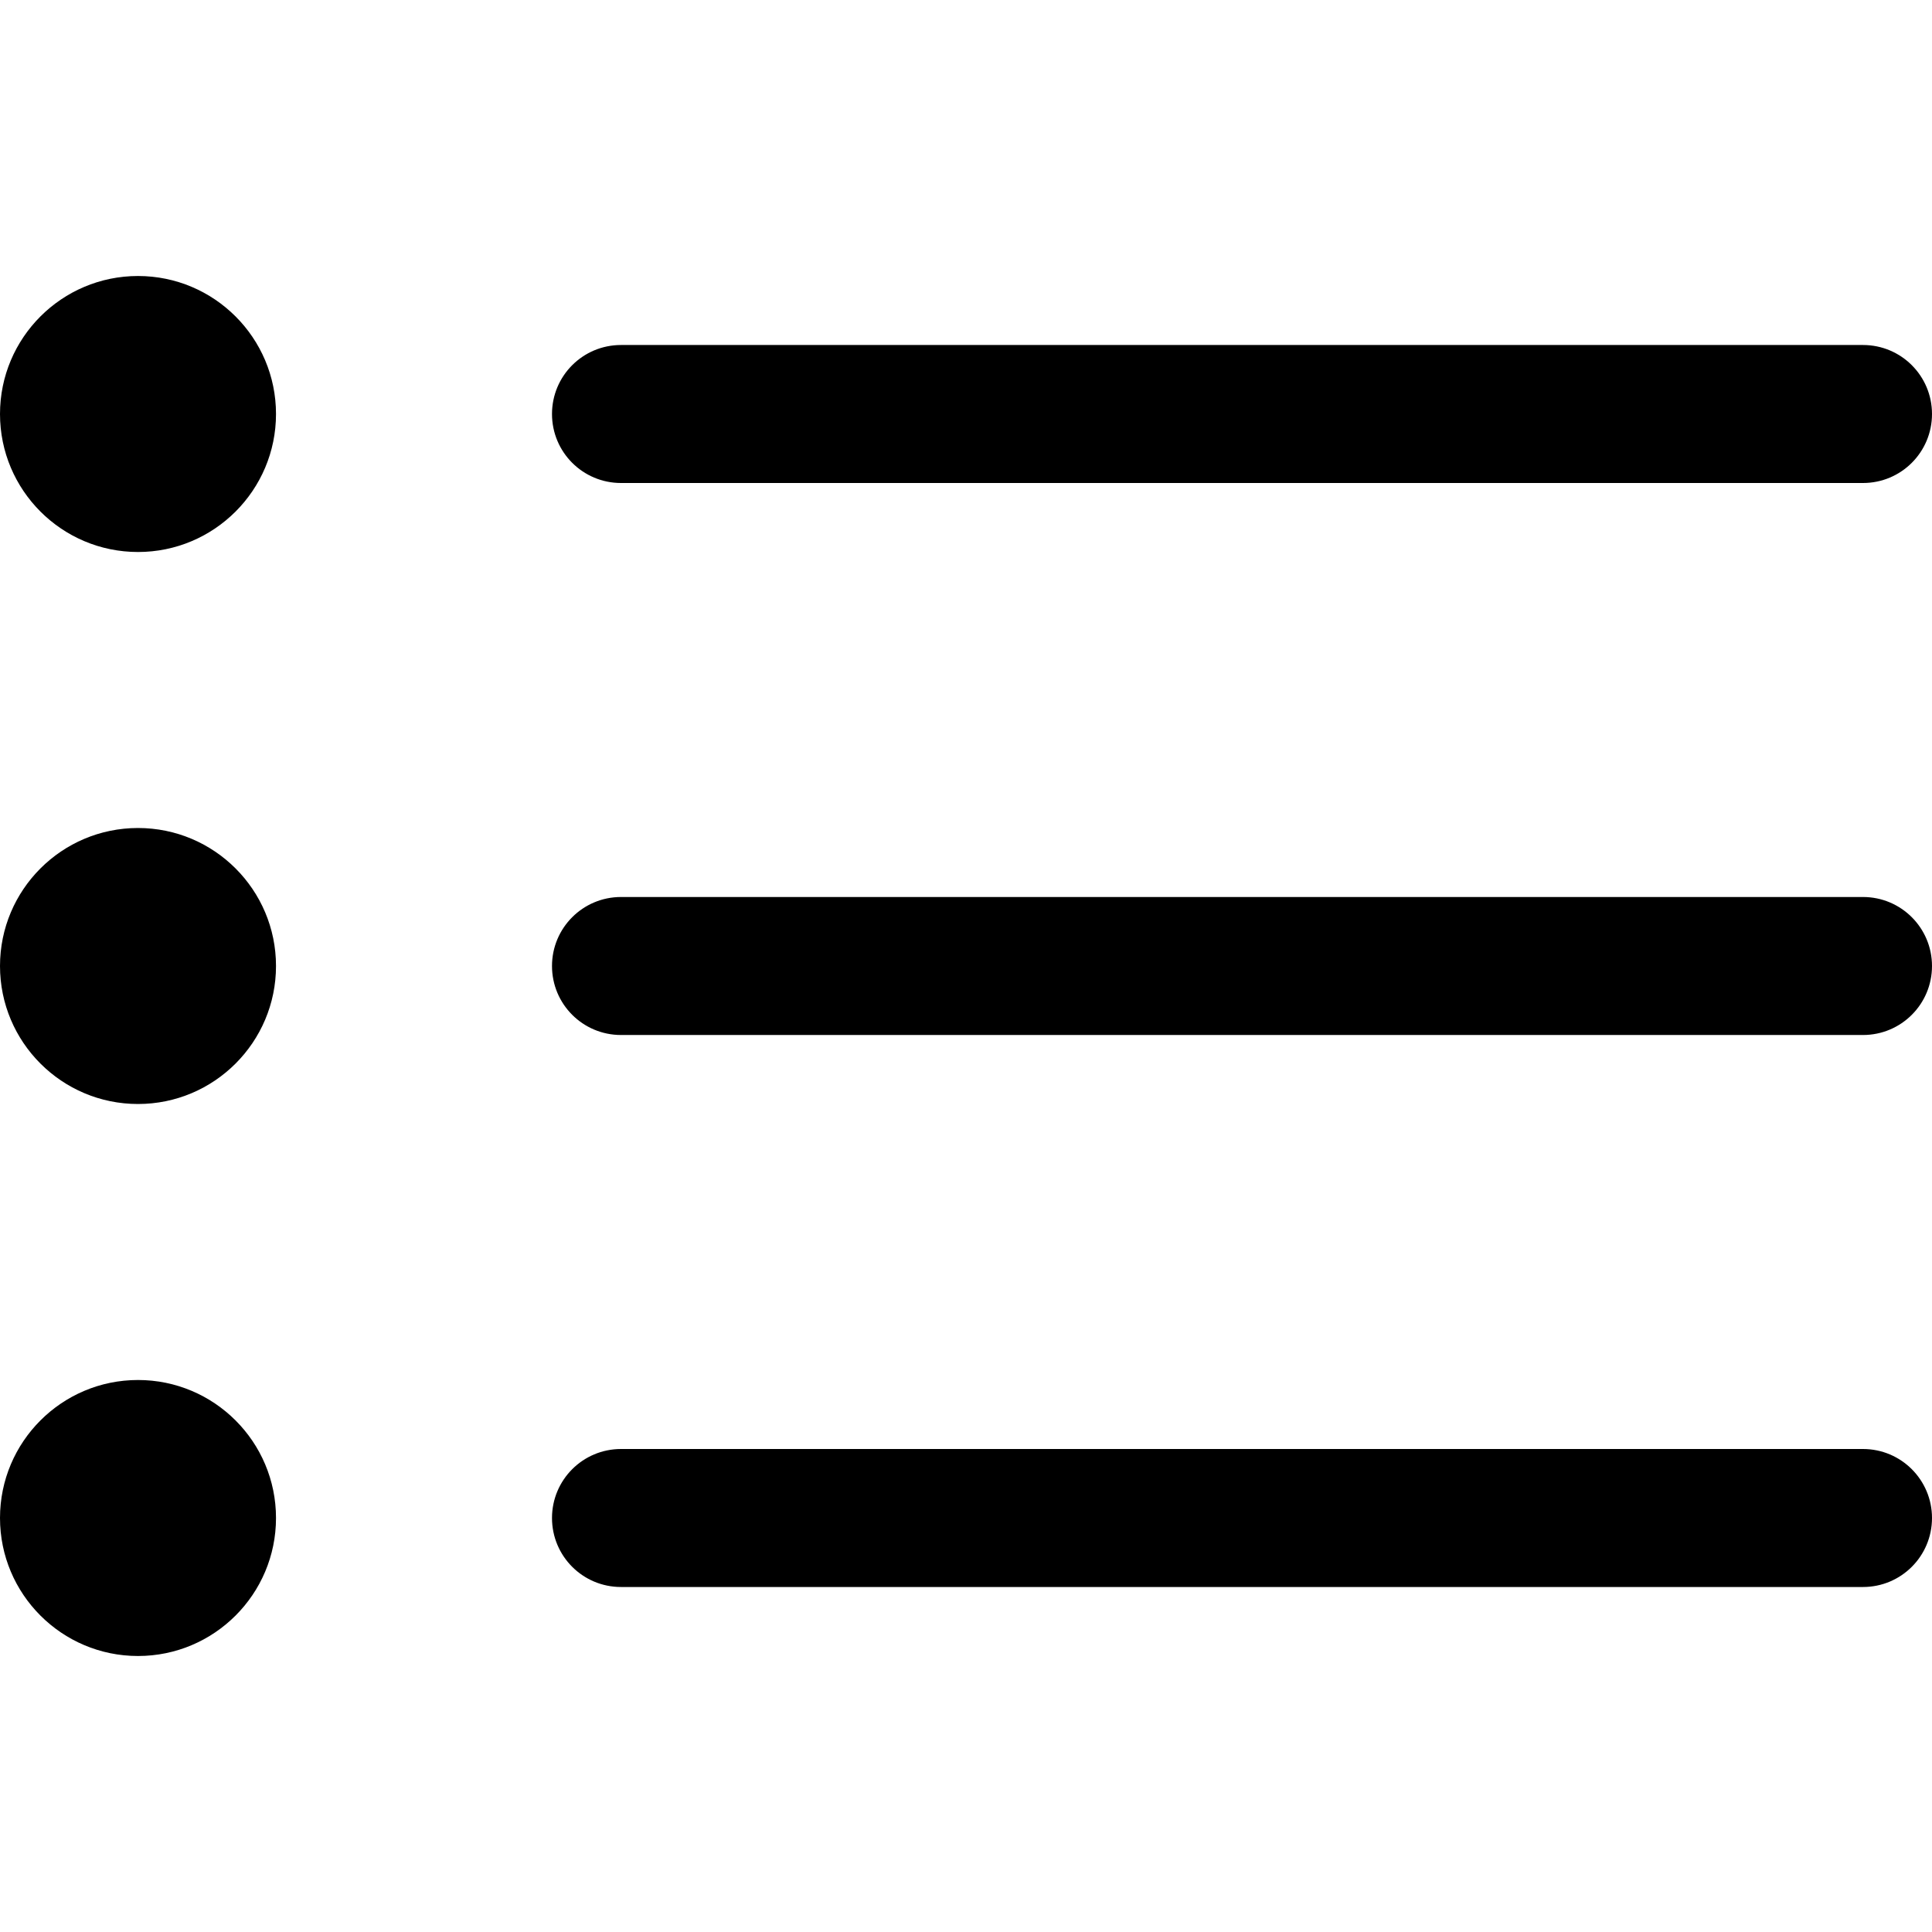
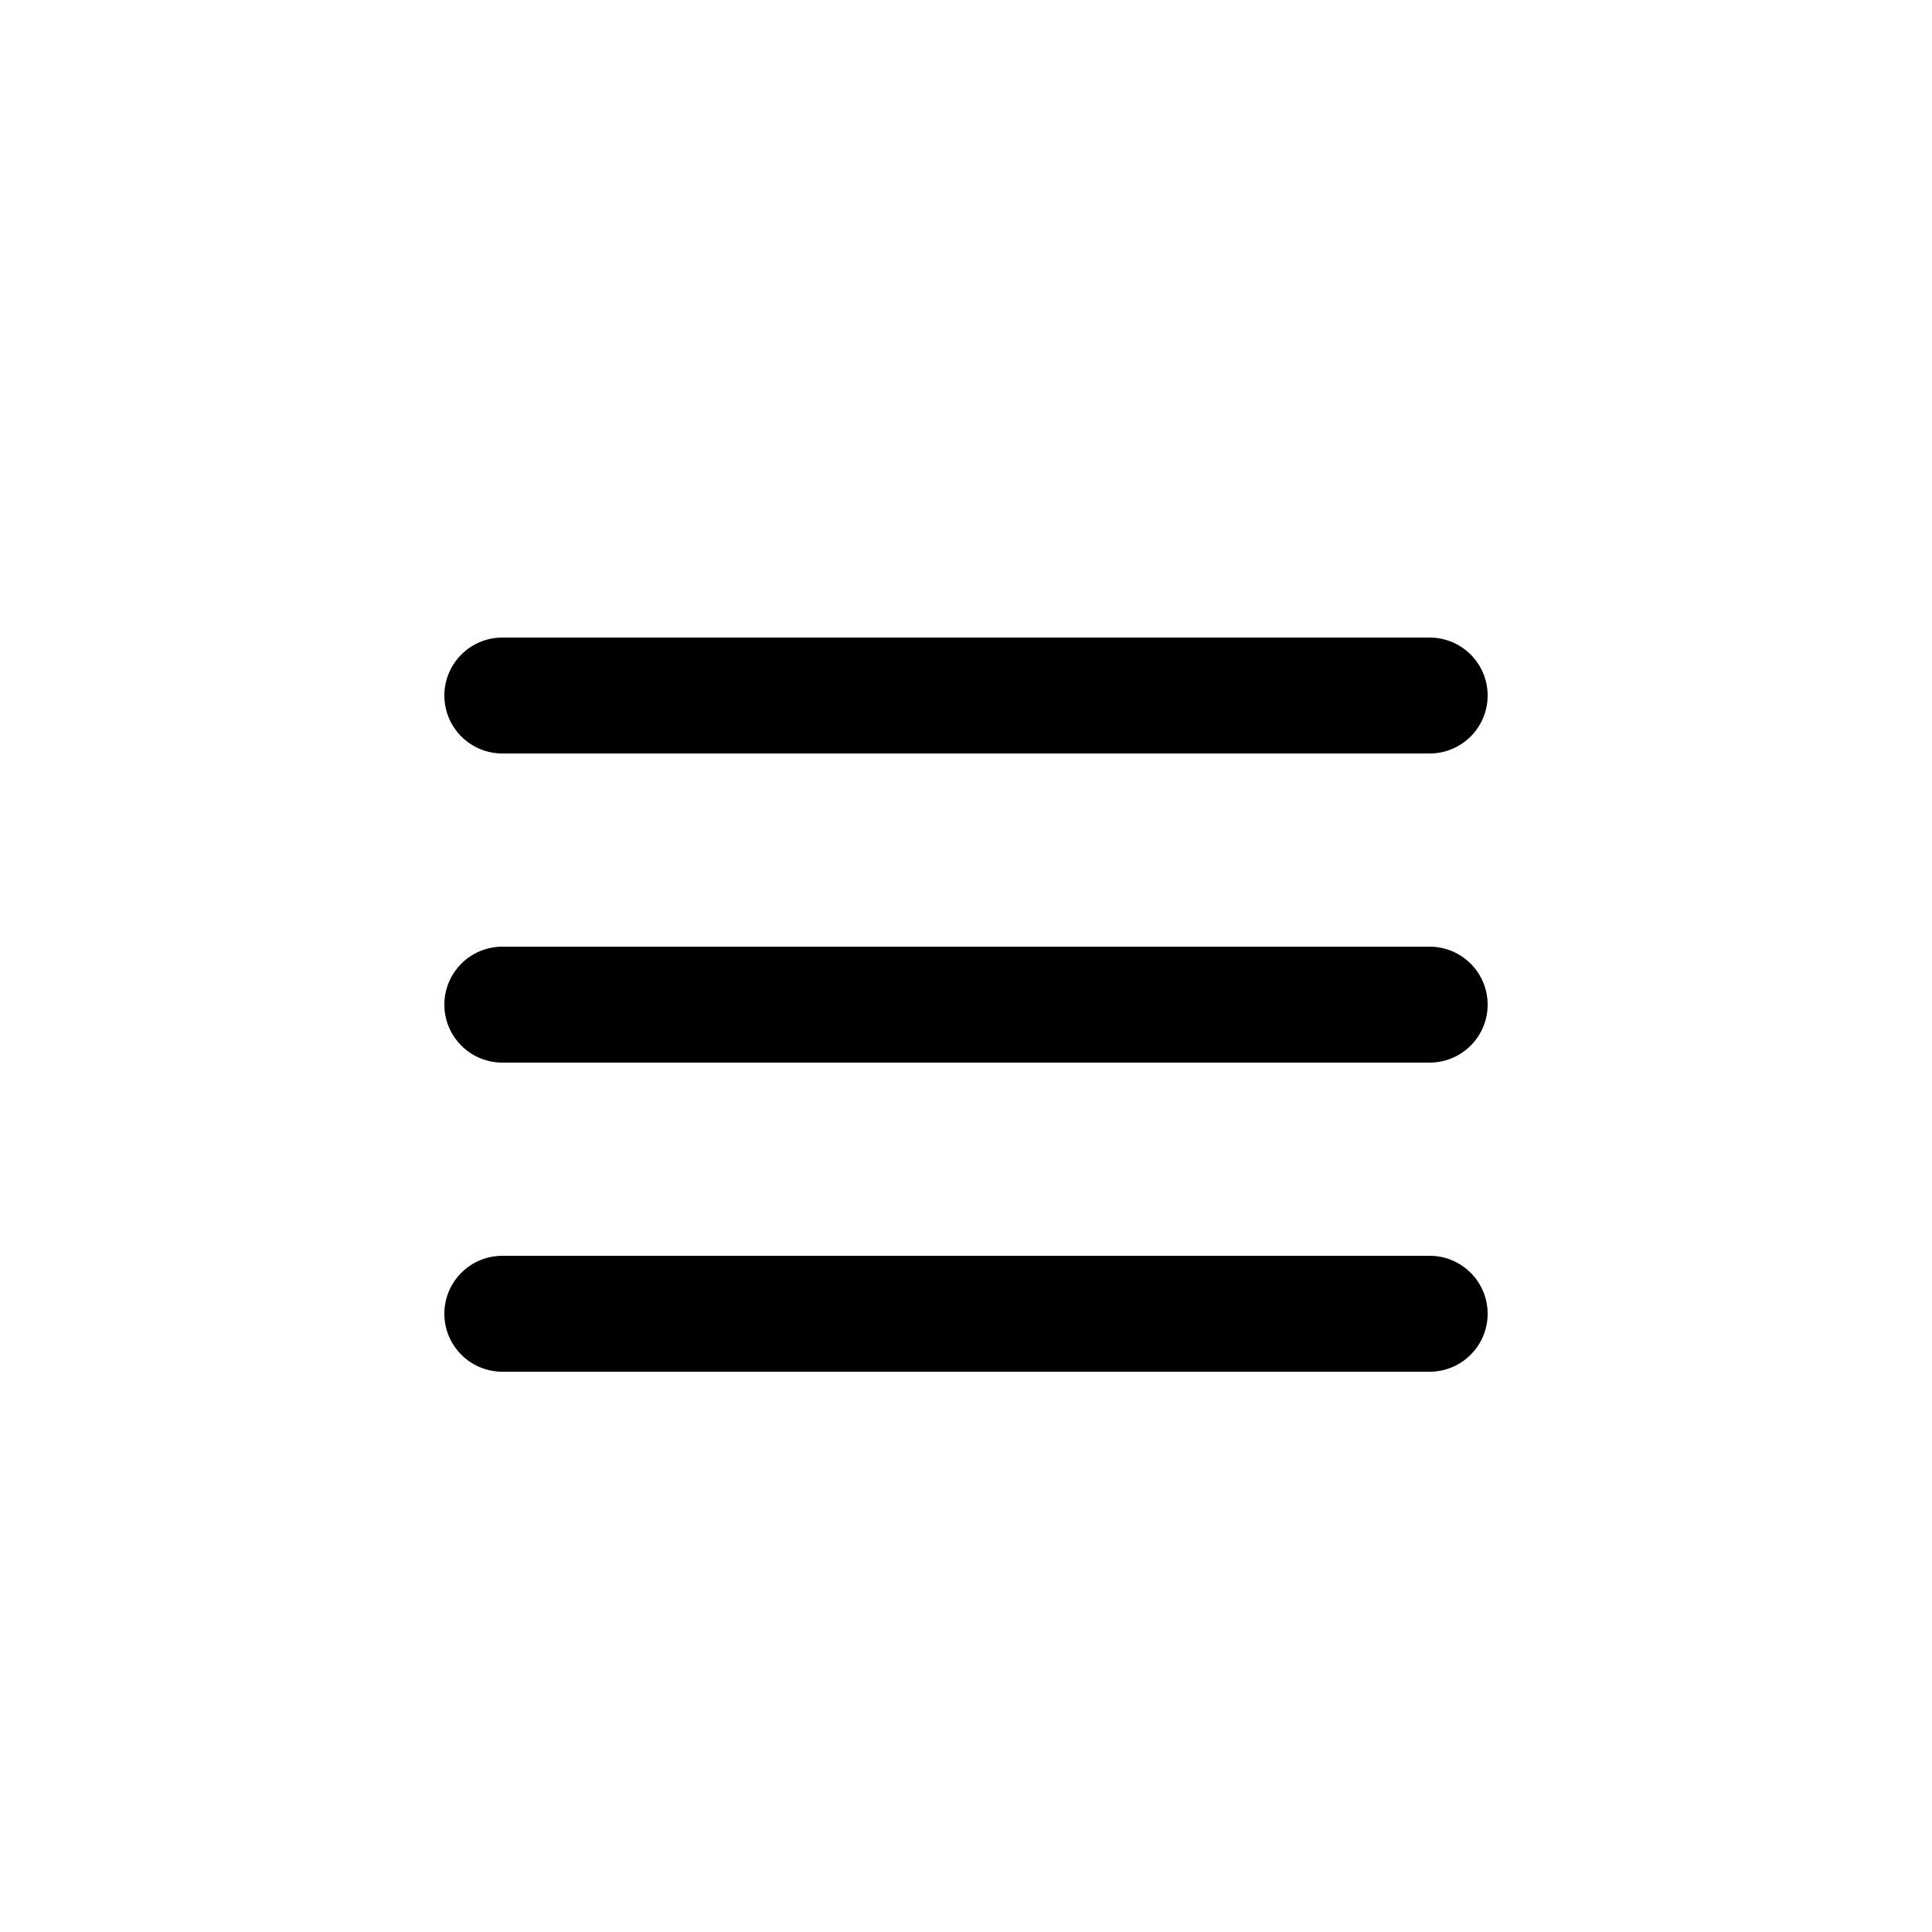
- <svg xmlns="http://www.w3.org/2000/svg" width="800px" height="800px" viewBox="0 -4 28 28" version="1.1">
-   <defs>
- 
- </defs>
-   <g id="Page-1" stroke="none" stroke-width="1" fill="none" fill-rule="evenodd">
-     <g id="Icon-Set" transform="translate(-570, -209)" fill="#000000">
-       <path d="M597,226 L579,226 C578.447,226 578,226.448 578,227 C578,227.553 578.447,228 579,228 L597,228 C597.553,228 598,227.553 598,227 C598,226.448 597.553,226 597,226 L597,226 Z M572,209 C570.896,209 570,209.896 570,211 C570,212.104 570.896,213 572,213 C573.104,213 574,212.104 574,211 C574,209.896 573.104,209 572,209 L572,209 Z M579,212 L597,212 C597.553,212 598,211.553 598,211 C598,210.447 597.553,210 597,210 L579,210 C578.447,210 578,210.447 578,211 C578,211.553 578.447,212 579,212 L579,212 Z M597,218 L579,218 C578.447,218 578,218.448 578,219 C578,219.553 578.447,220 579,220 L597,220 C597.553,220 598,219.553 598,219 C598,218.448 597.553,218 597,218 L597,218 Z M572,217 C570.896,217 570,217.896 570,219 C570,220.104 570.896,221 572,221 C573.104,221 574,220.104 574,219 C574,217.896 573.104,217 572,217 L572,217 Z M572,225 C570.896,225 570,225.896 570,227 C570,228.104 570.896,229 572,229 C573.104,229 574,228.104 574,227 C574,225.896 573.104,225 572,225 L572,225 Z" id="bullet-list">
- 
- </path>
-     </g>
-   </g>
+ <svg xmlns="http://www.w3.org/2000/svg" width="800px" height="800px" viewBox="0 -0.5 25 25" fill="none">
+   <path d="M6.5 11.75C6.086 11.75 5.75 12.086 5.75 12.5C5.75 12.914 6.086 13.25 6.5 13.25V11.75ZM18.5 13.25C18.914 13.25 19.25 12.914 19.25 12.5C19.25 12.086 18.914 11.75 18.5 11.75V13.25ZM6.5 15.75C6.086 15.75 5.75 16.086 5.75 16.5C5.75 16.914 6.086 17.25 6.5 17.25V15.75ZM18.5 17.25C18.914 17.25 19.25 16.914 19.25 16.5C19.25 16.086 18.914 15.75 18.5 15.75V17.25ZM6.5 7.75C6.086 7.75 5.75 8.086 5.75 8.5C5.75 8.914 6.086 9.25 6.5 9.25V7.75ZM18.5 9.25C18.914 9.25 19.25 8.914 19.25 8.5C19.25 8.086 18.914 7.75 18.5 7.75V9.25ZM6.5 13.25H18.5V11.75H6.5V13.25ZM6.5 17.25H18.5V15.75H6.5V17.25ZM6.5 9.25H18.5V7.75H6.5V9.25Z" fill="#000000" />
</svg>
